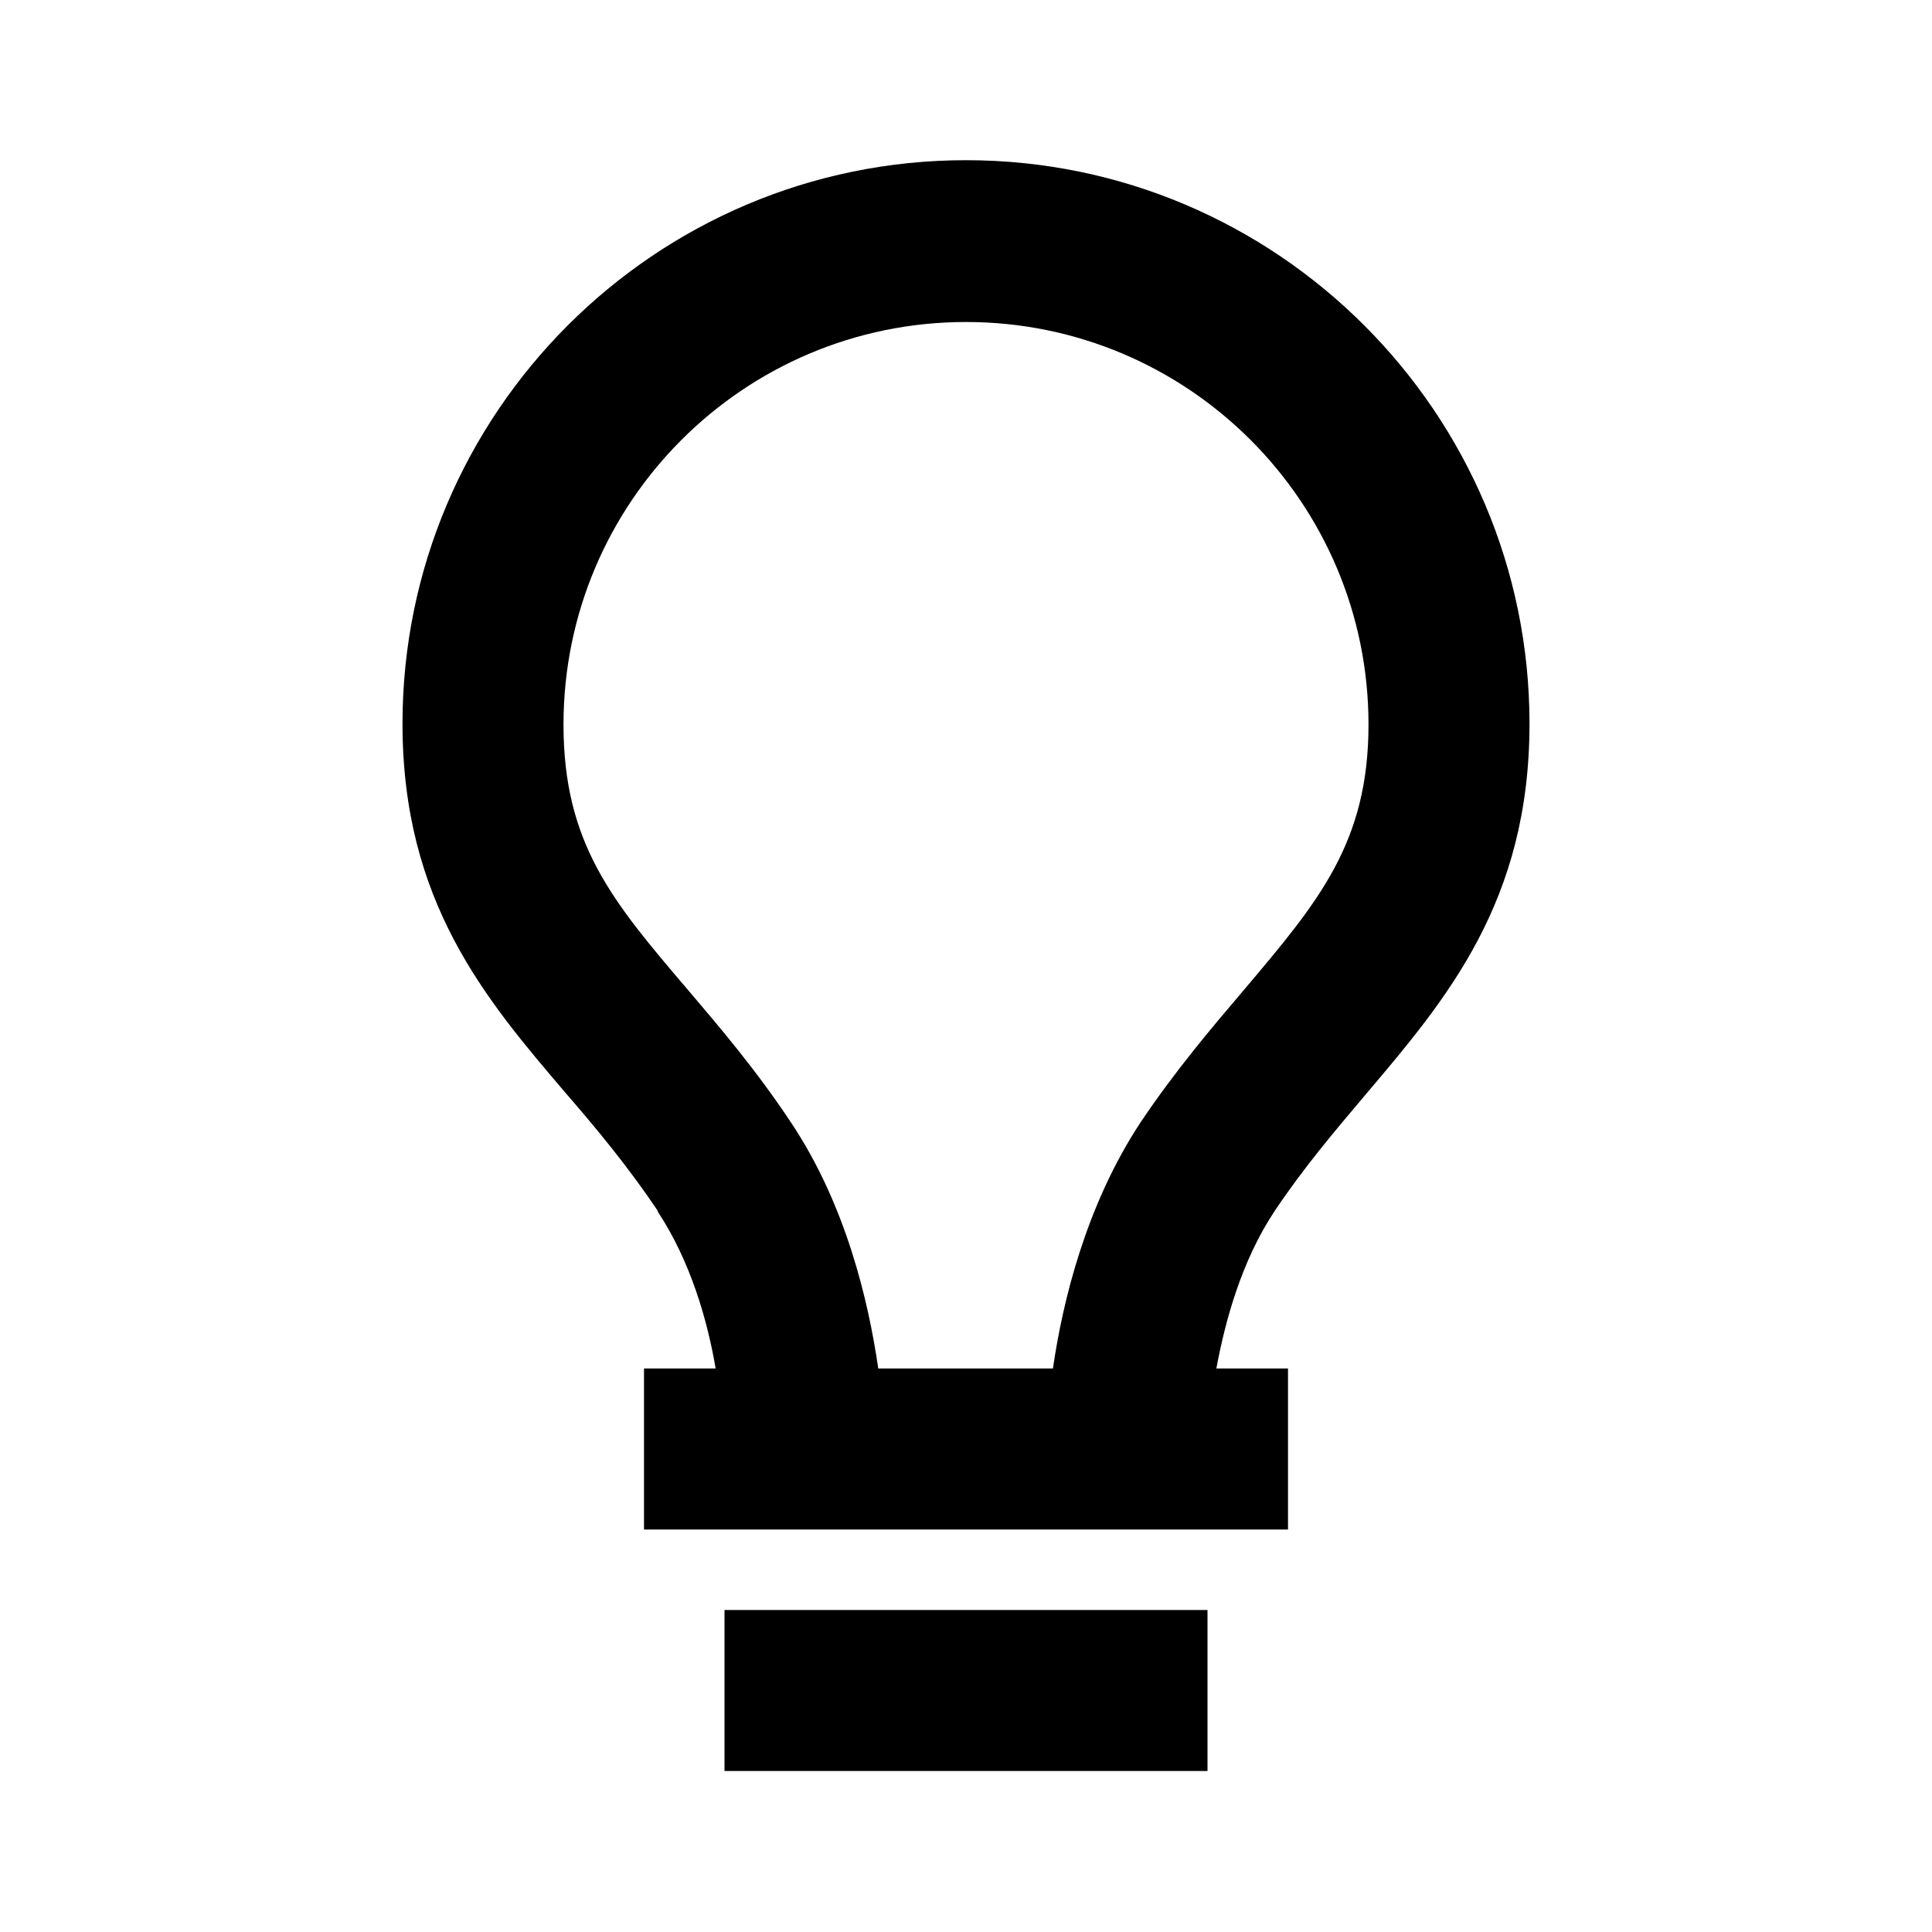
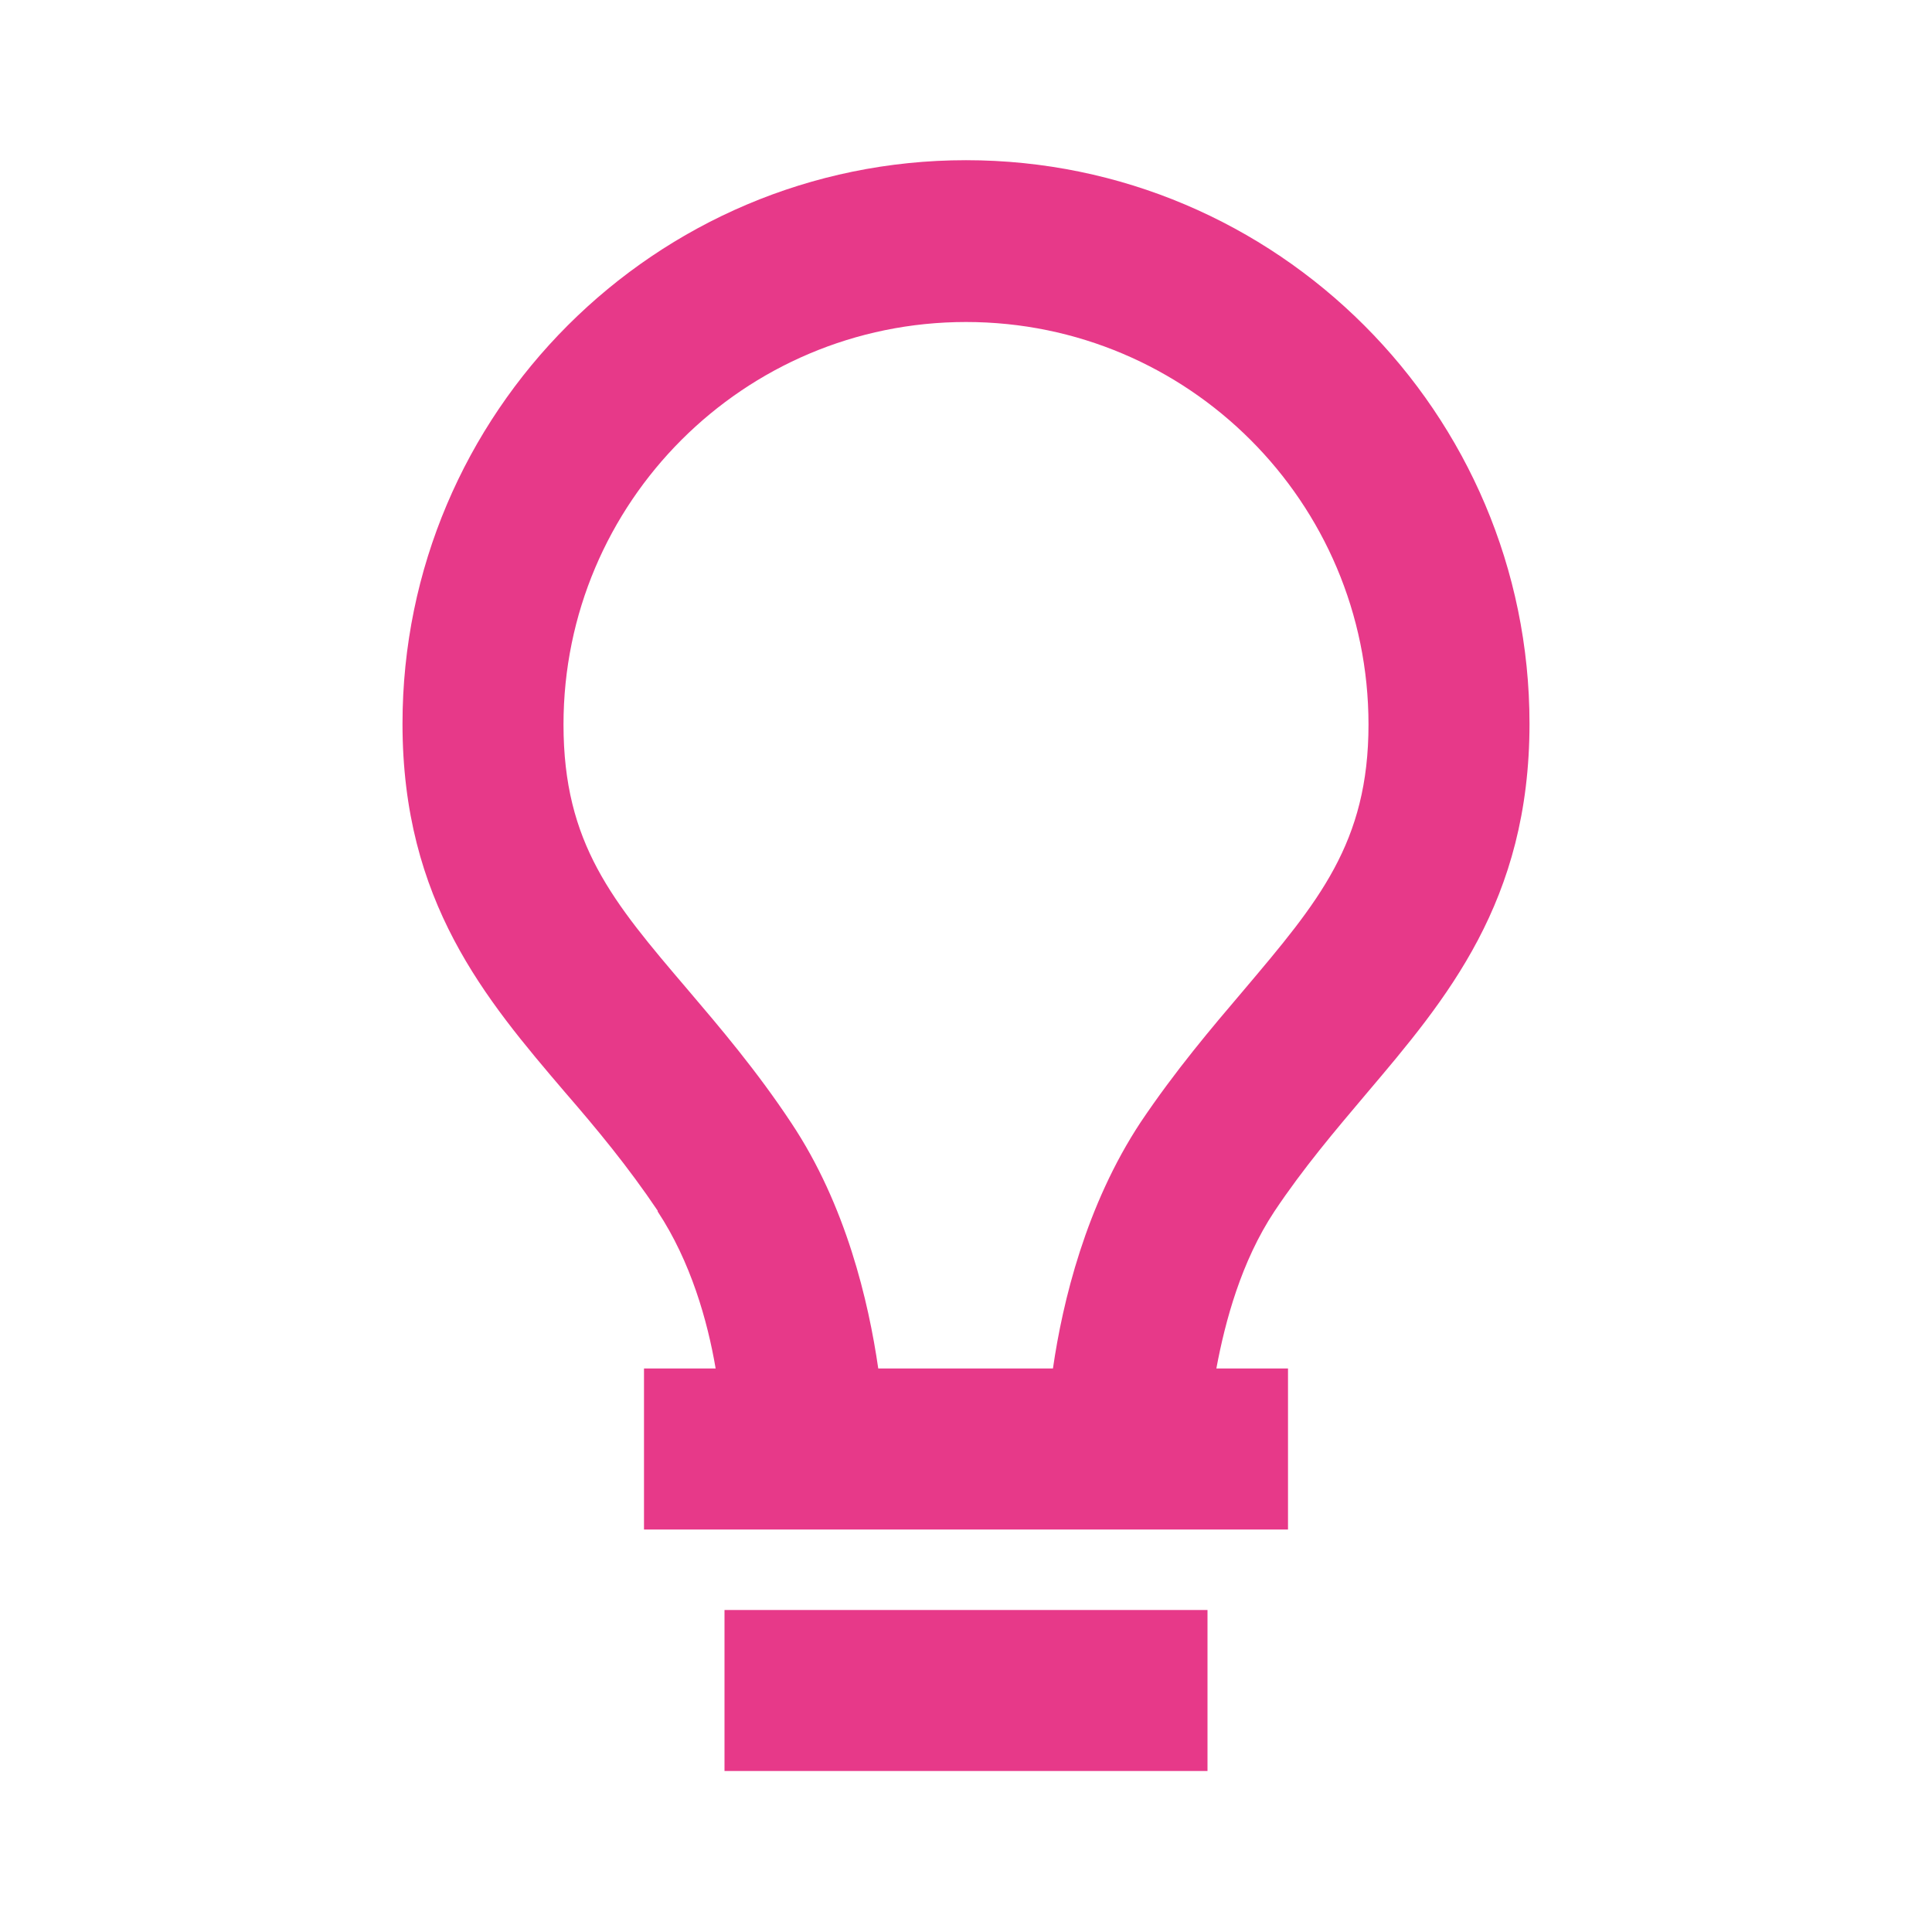
<svg xmlns="http://www.w3.org/2000/svg" width="24" height="24" viewBox="0 0 24 24" fill="none">
-   <path d="M9 20H15V22H9V20ZM8.17 15.05C8.58 15.67 8.79 16.41 8.89 17H8V19H16V17H15.11C15.22 16.41 15.42 15.67 15.83 15.05C16.19 14.51 16.59 14.04 16.97 13.59C17.97 12.41 19 11.2 19 8.99C19 5.13 15.86 1.99 12 1.99C8.14 1.99 5 5.13 5 8.99C5 11.2 6.03 12.41 7.02 13.57C7.41 14.02 7.8 14.49 8.17 15.04V15.05ZM12 4C14.76 4 17 6.24 17 9C17 10.47 16.38 11.2 15.45 12.3C15.05 12.77 14.6 13.3 14.17 13.94C13.49 14.97 13.2 16.17 13.08 17H10.91C10.79 16.17 10.51 14.97 9.83 13.95C9.4 13.3 8.94 12.76 8.54 12.29C7.61 11.2 7 10.48 7 9C7 6.24 9.24 4 12 4Z" fill="black" />
+   <path d="M9 20H15V22H9V20ZM8.17 15.05C8.58 15.67 8.79 16.41 8.89 17H8V19H16V17H15.11C15.22 16.41 15.42 15.67 15.83 15.05C16.19 14.51 16.59 14.04 16.97 13.59C17.97 12.41 19 11.2 19 8.99C19 5.13 15.86 1.99 12 1.99C8.14 1.99 5 5.13 5 8.99C5 11.2 6.03 12.41 7.02 13.57C7.41 14.02 7.8 14.49 8.17 15.04V15.05ZM12 4C14.76 4 17 6.24 17 9C17 10.47 16.38 11.2 15.45 12.3C15.05 12.77 14.6 13.3 14.17 13.94C13.49 14.97 13.2 16.17 13.08 17H10.91C10.79 16.17 10.51 14.97 9.83 13.95C9.4 13.3 8.94 12.76 8.54 12.29C7.61 11.2 7 10.48 7 9C7 6.24 9.24 4 12 4Z" fill="#E73989" />
</svg>
